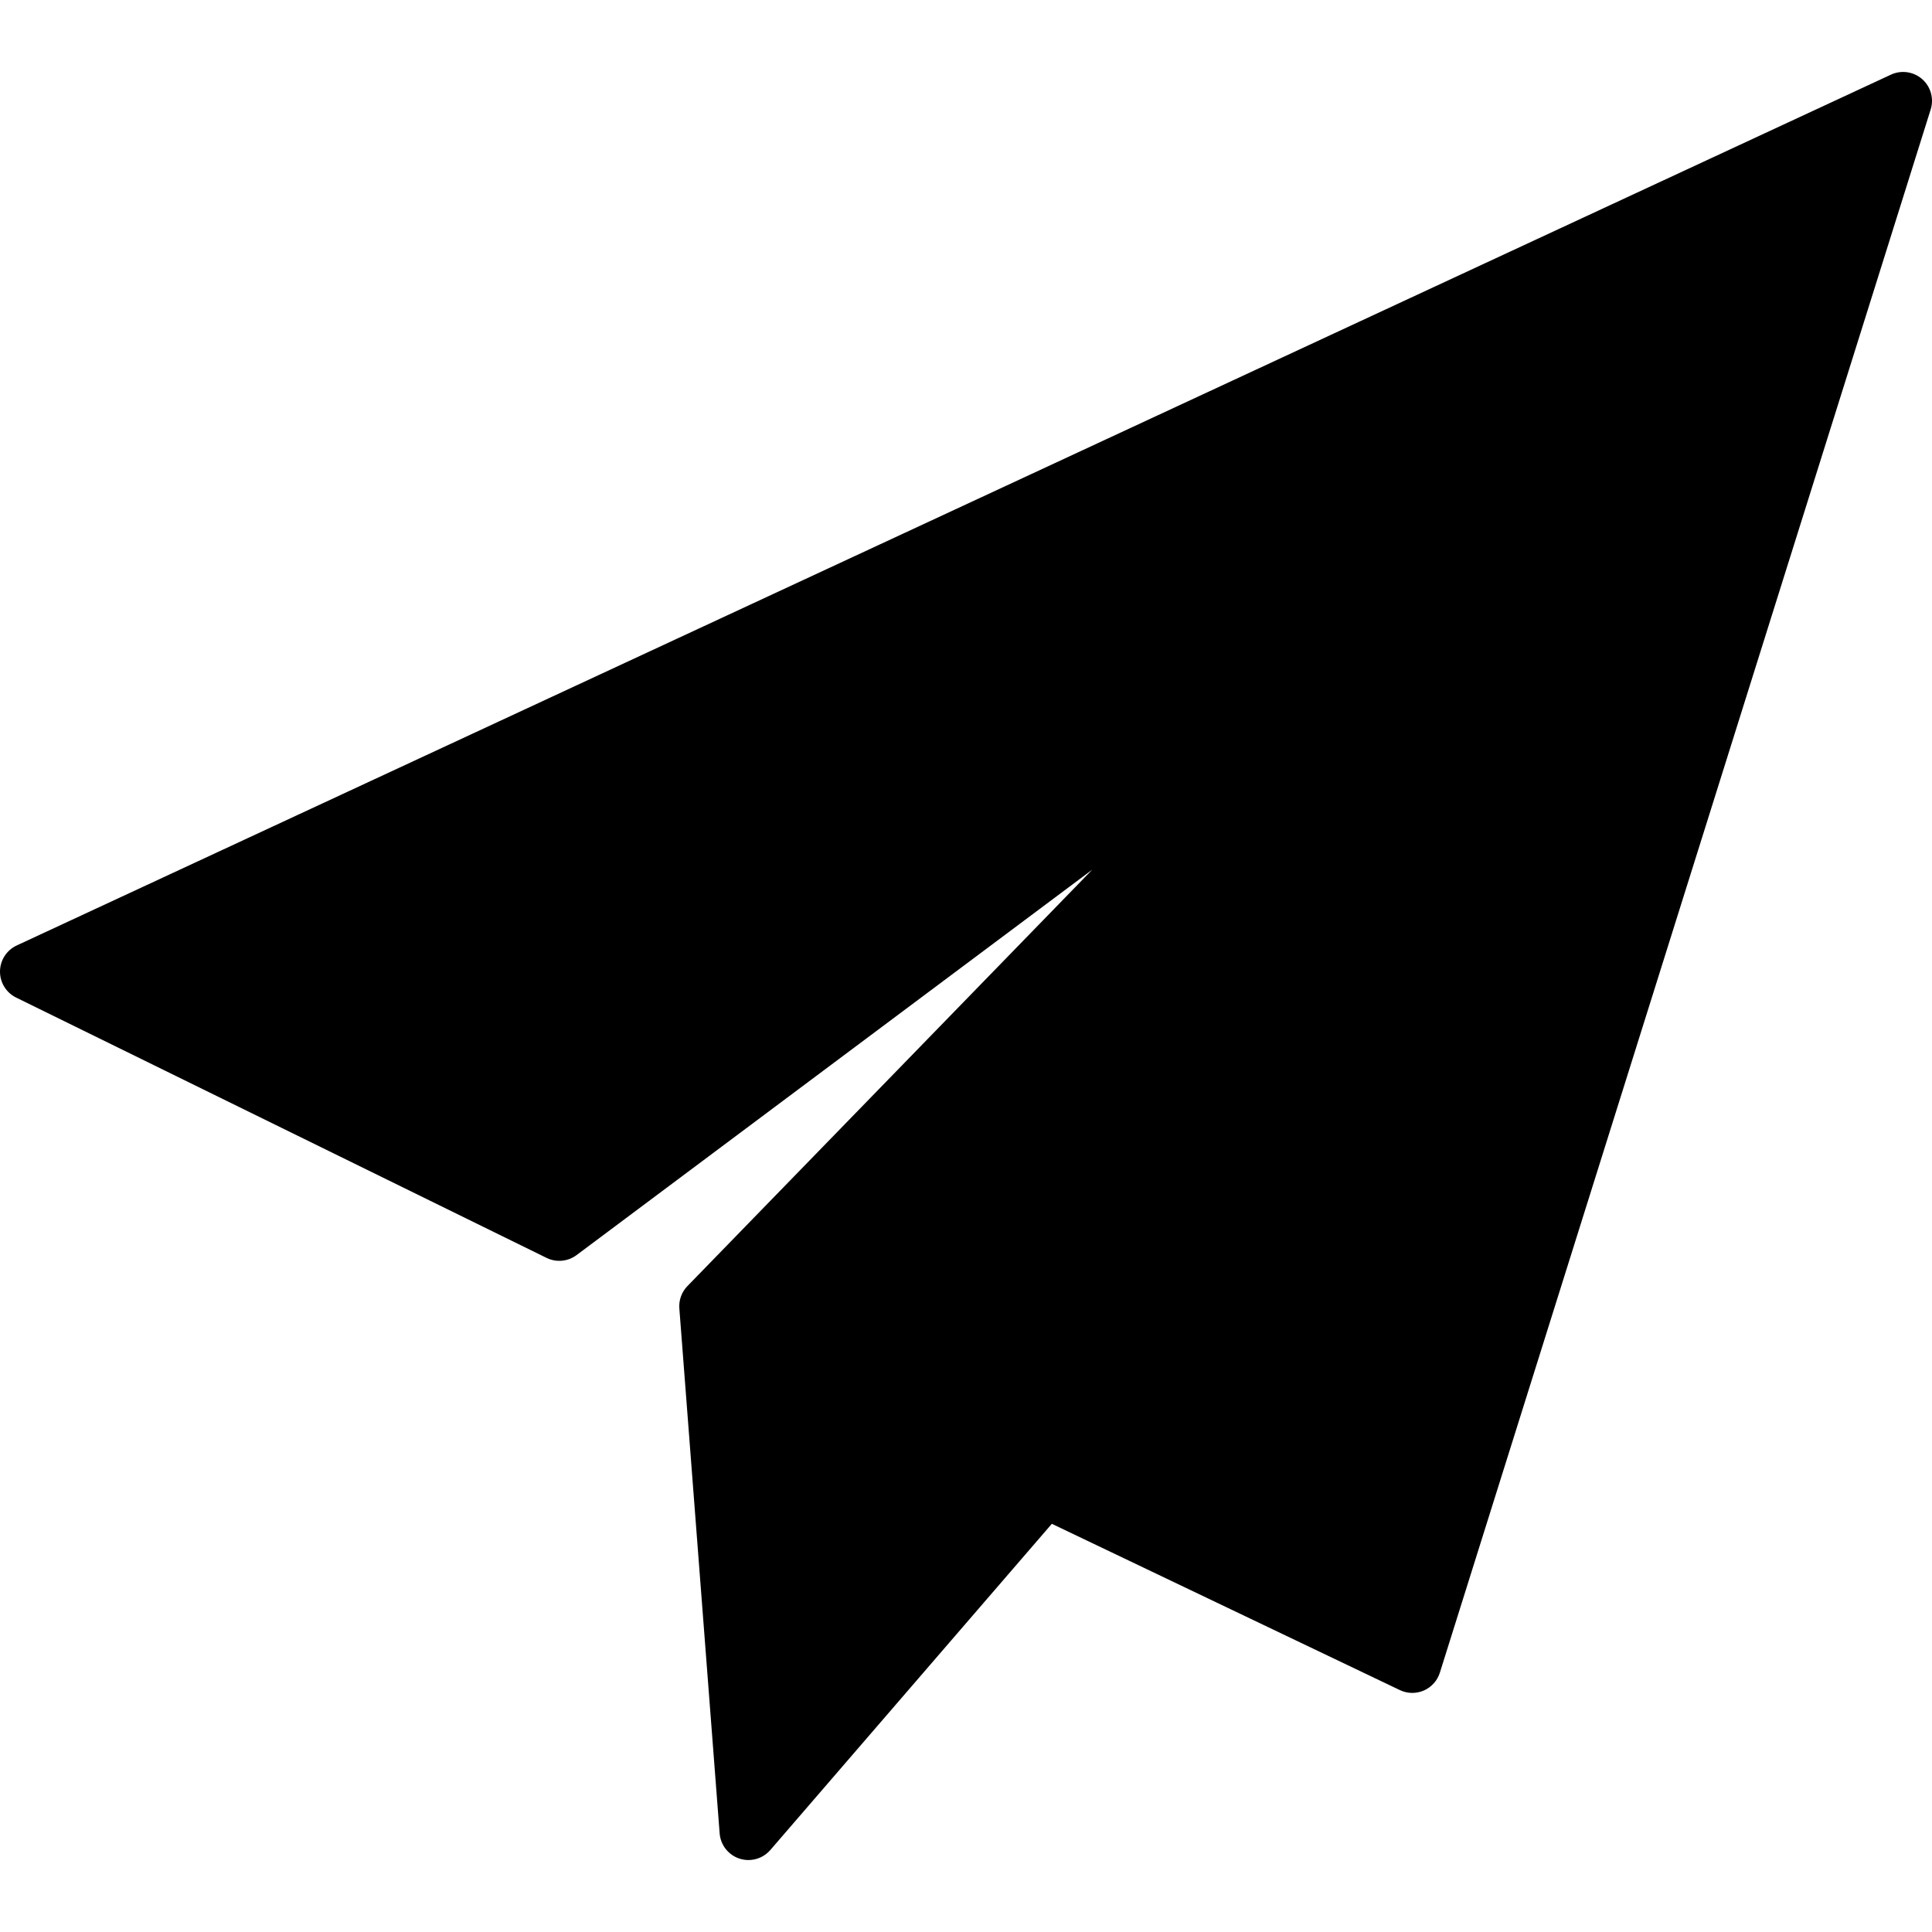
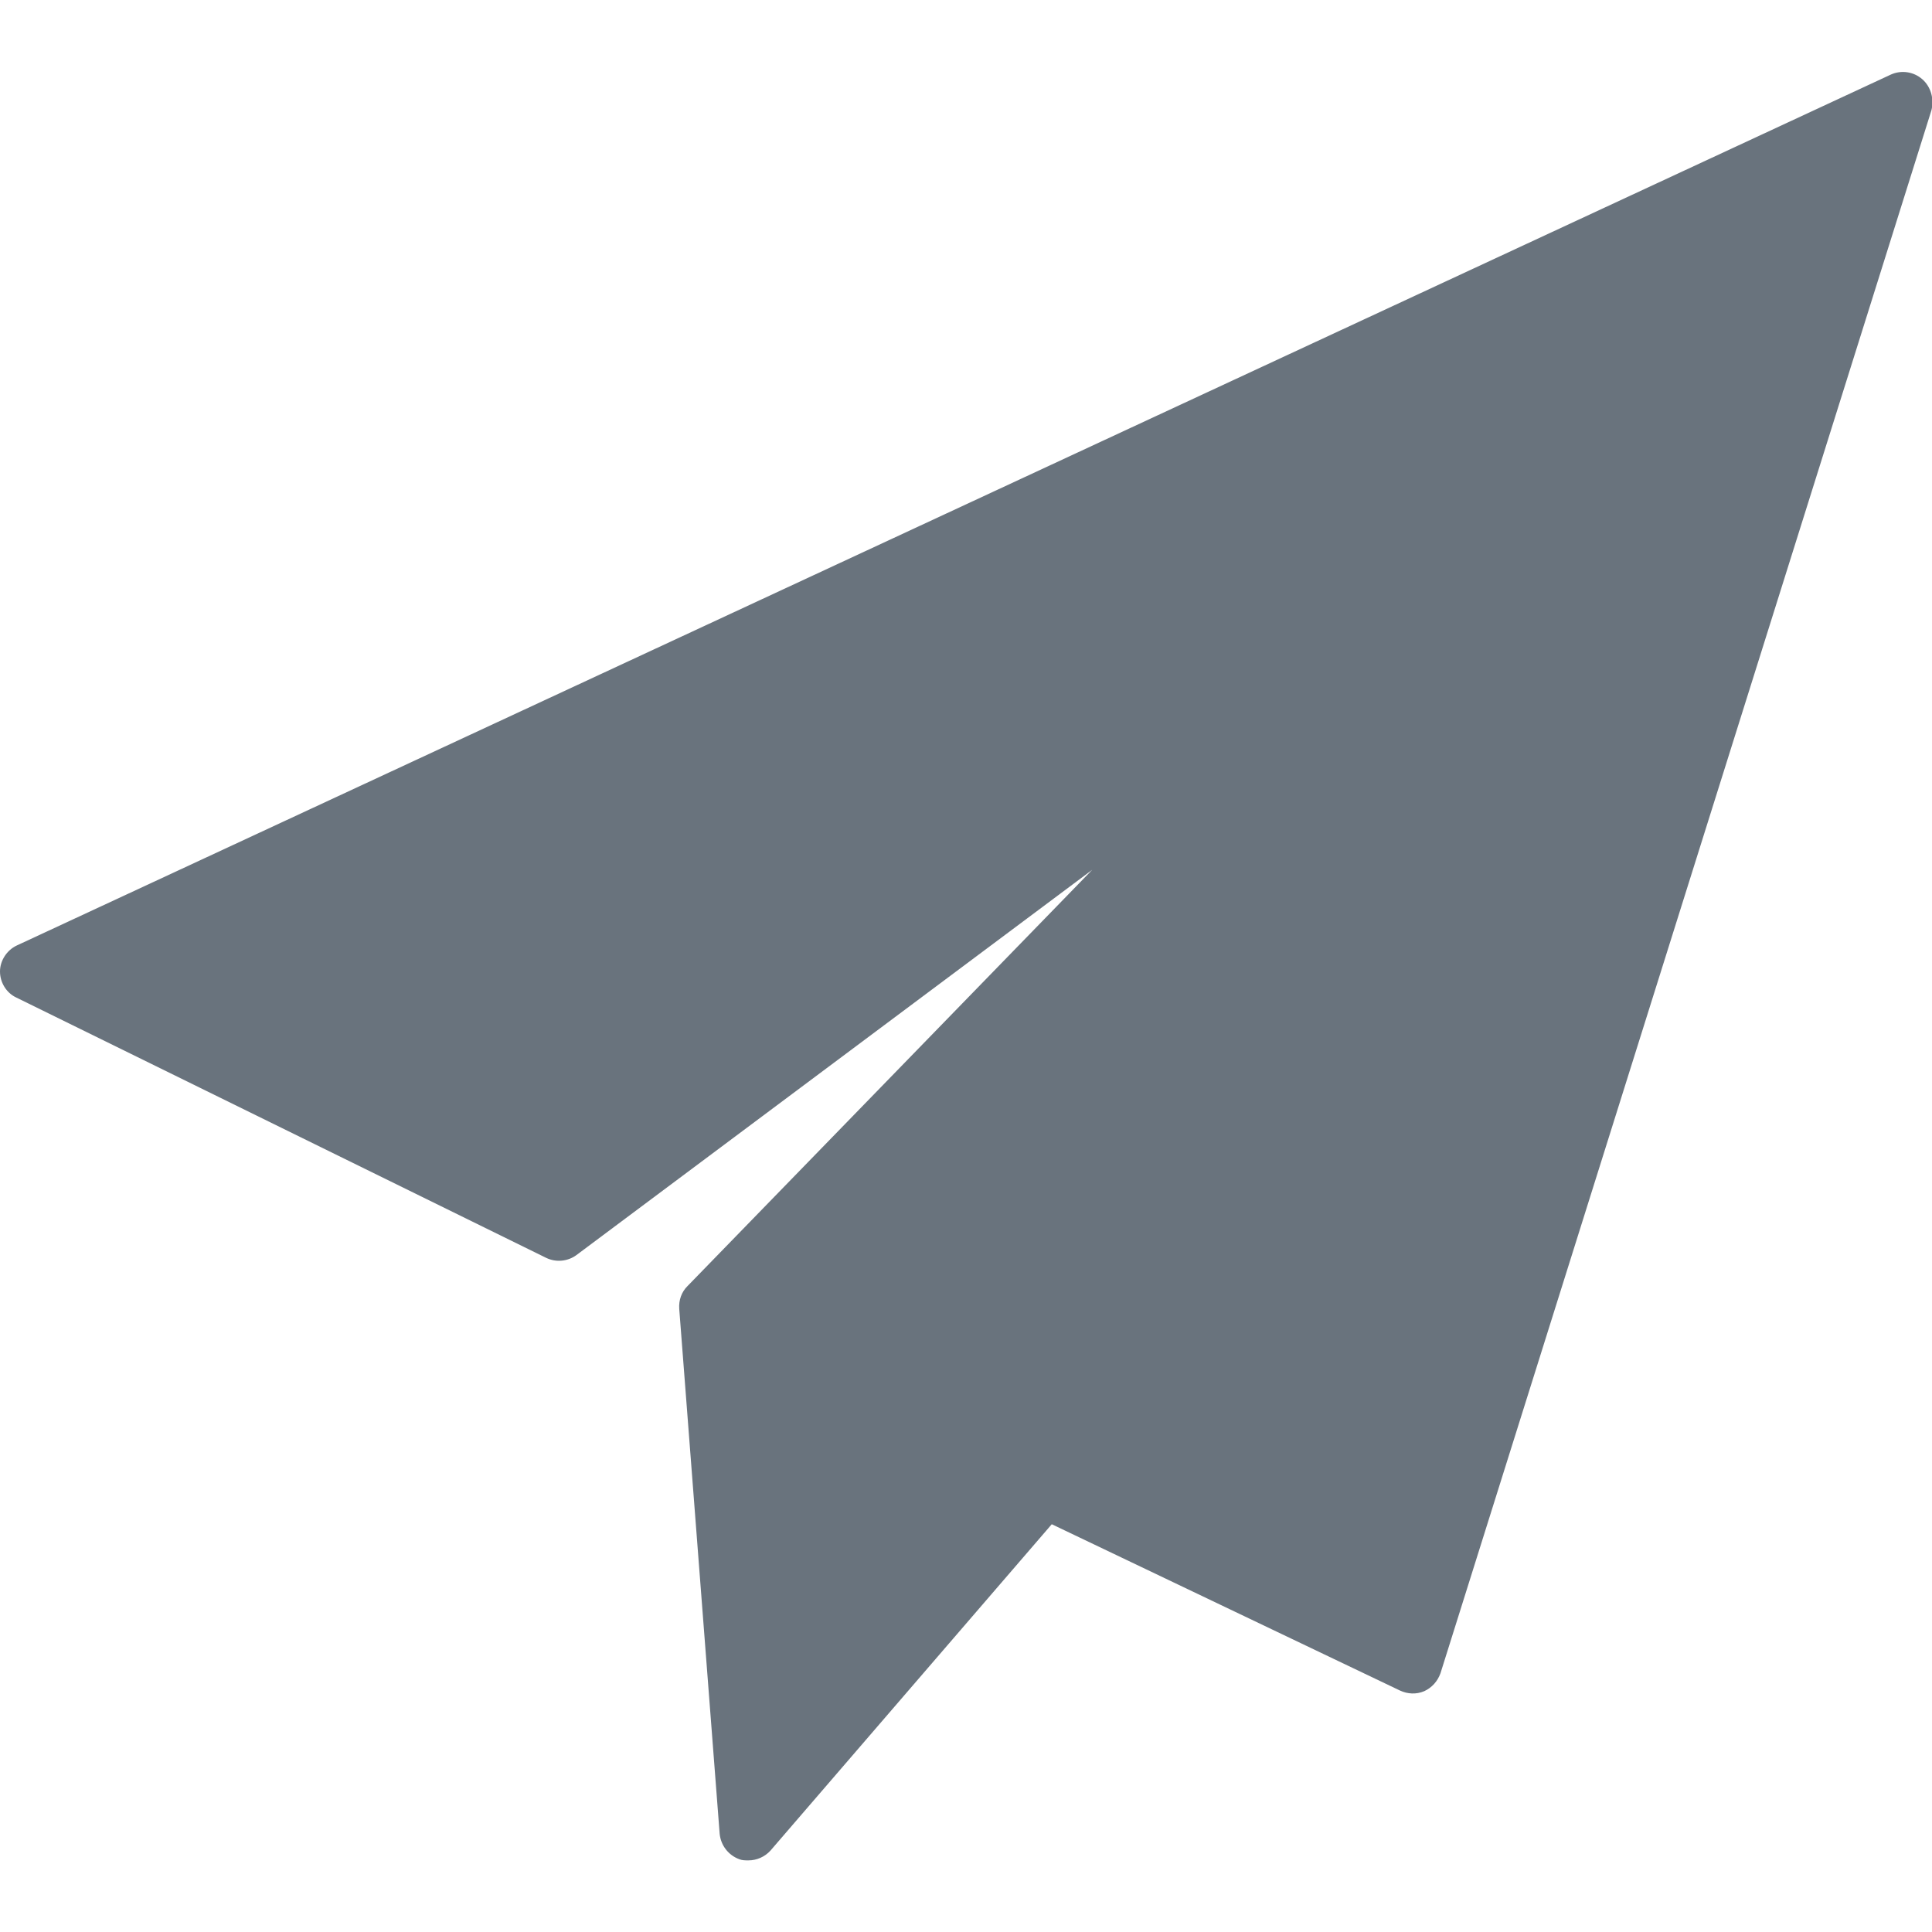
<svg xmlns="http://www.w3.org/2000/svg" version="1.1" id="Capa_1" x="0px" y="0px" viewBox="0 0 334.5 334.5" style="enable-background:new 0 0 334.5 334.5;" xml:space="preserve">
-   <path d="M332.797,13.699c-1.489-1.306-3.608-1.609-5.404-0.776L2.893,163.695c-1.747,0.812-2.872,2.555-2.893,4.481  s1.067,3.693,2.797,4.542l91.833,45.068c1.684,0.827,3.692,0.64,5.196-0.484l89.287-66.734l-70.094,72.1  c-1,1.029-1.51,2.438-1.4,3.868l6.979,90.889c0.155,2.014,1.505,3.736,3.424,4.367c0.513,0.168,1.04,0.25,1.561,0.25  c1.429,0,2.819-0.613,3.786-1.733l48.742-56.482l60.255,28.79c1.308,0.625,2.822,0.651,4.151,0.073  c1.329-0.579,2.341-1.705,2.775-3.087L334.27,18.956C334.864,17.066,334.285,15.005,332.797,13.699z" />
-   <g>
- </g>
-   <g>
- </g>
-   <g>
- </g>
-   <g>
- </g>
-   <g>
- </g>
-   <g>
- </g>
-   <g>
- </g>
-   <g>
- </g>
-   <g>
- </g>
-   <g>
- </g>
-   <g>
- </g>
-   <g>
- </g>
-   <g>
- </g>
-   <g>
- </g>
-   <g>
- </g>
+   <style type="text/css">
+ 	.st0{fill:#69737D;}
+ </style>
+   <path class="st0" d="M332.8,13.7c-1.5-1.3-3.6-1.6-5.4-0.8L2.9,163.7c-1.7,0.8-2.9,2.6-2.9,4.5s1.1,3.7,2.8,4.5l91.8,45.1  c1.7,0.8,3.7,0.6,5.2-0.5l89.3-66.7L119,222.7c-1,1-1.5,2.4-1.4,3.9l7,90.9c0.2,2,1.5,3.7,3.4,4.4c0.5,0.2,1,0.2,1.6,0.2  c1.4,0,2.8-0.6,3.8-1.7l48.7-56.5l60.3,28.8c1.3,0.6,2.8,0.7,4.2,0.1c1.3-0.6,2.3-1.7,2.8-3.1l85-270.6  C334.9,17.1,334.3,15,332.8,13.7z" />
</svg>
